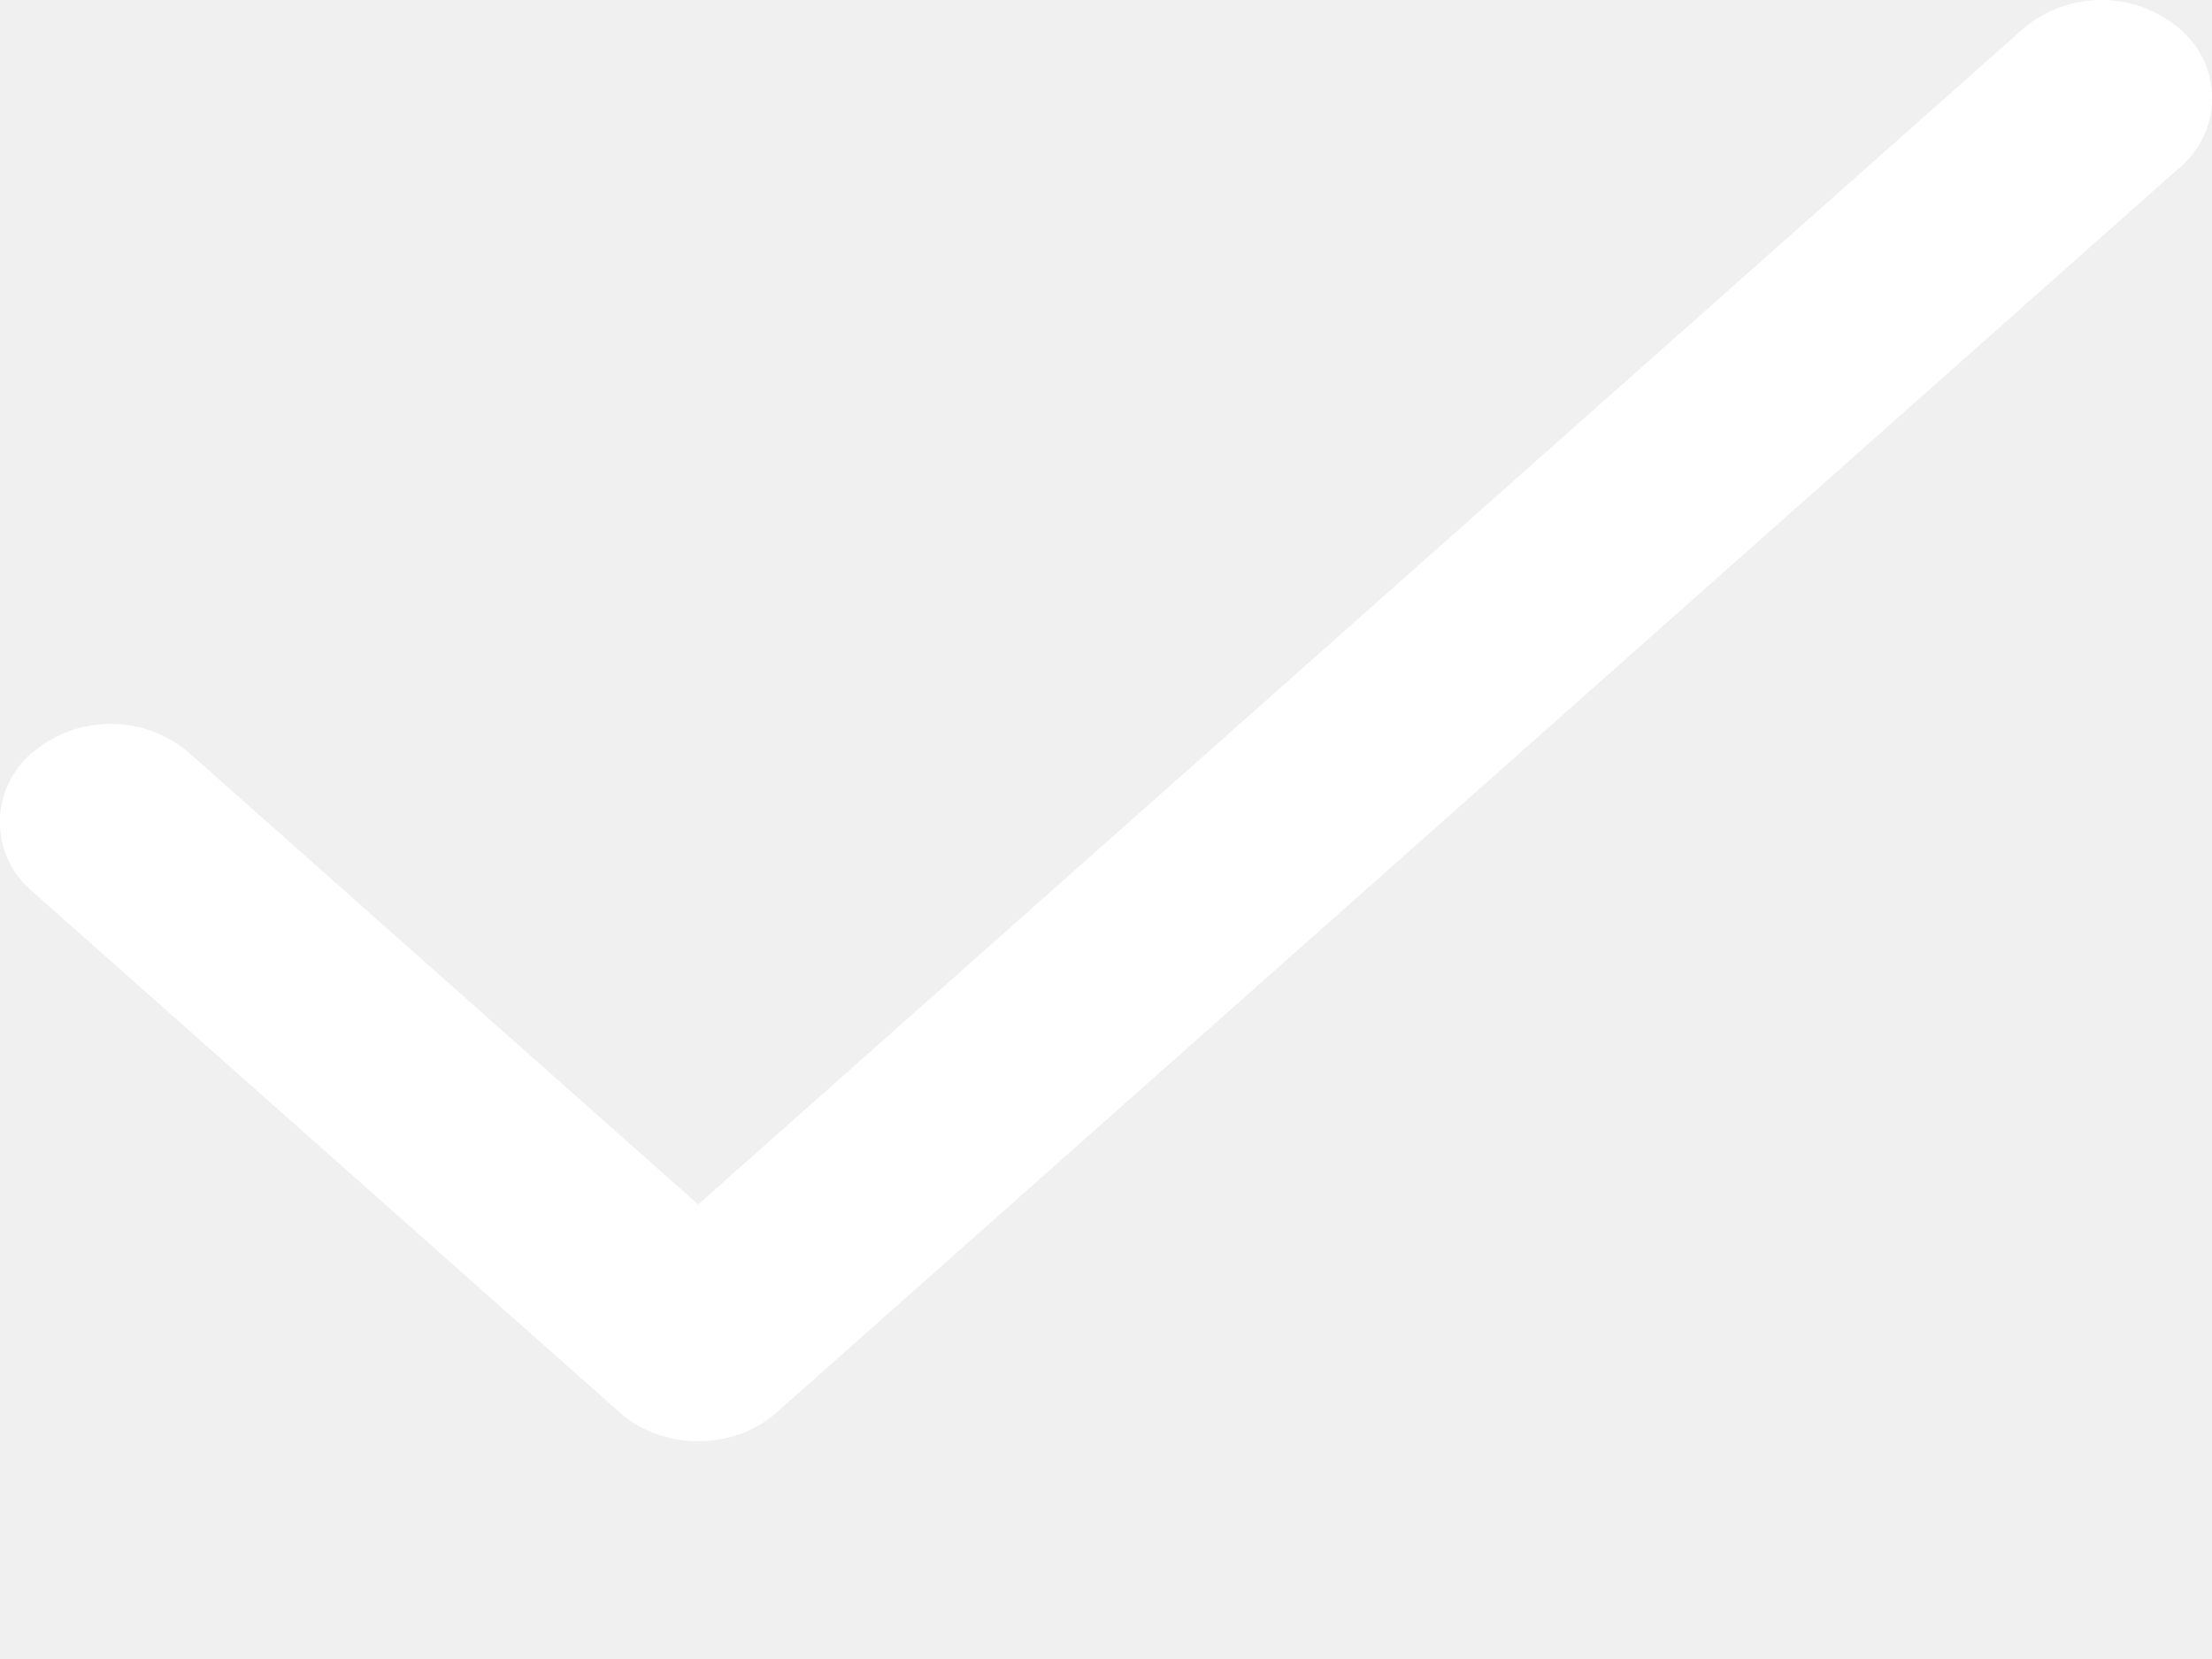
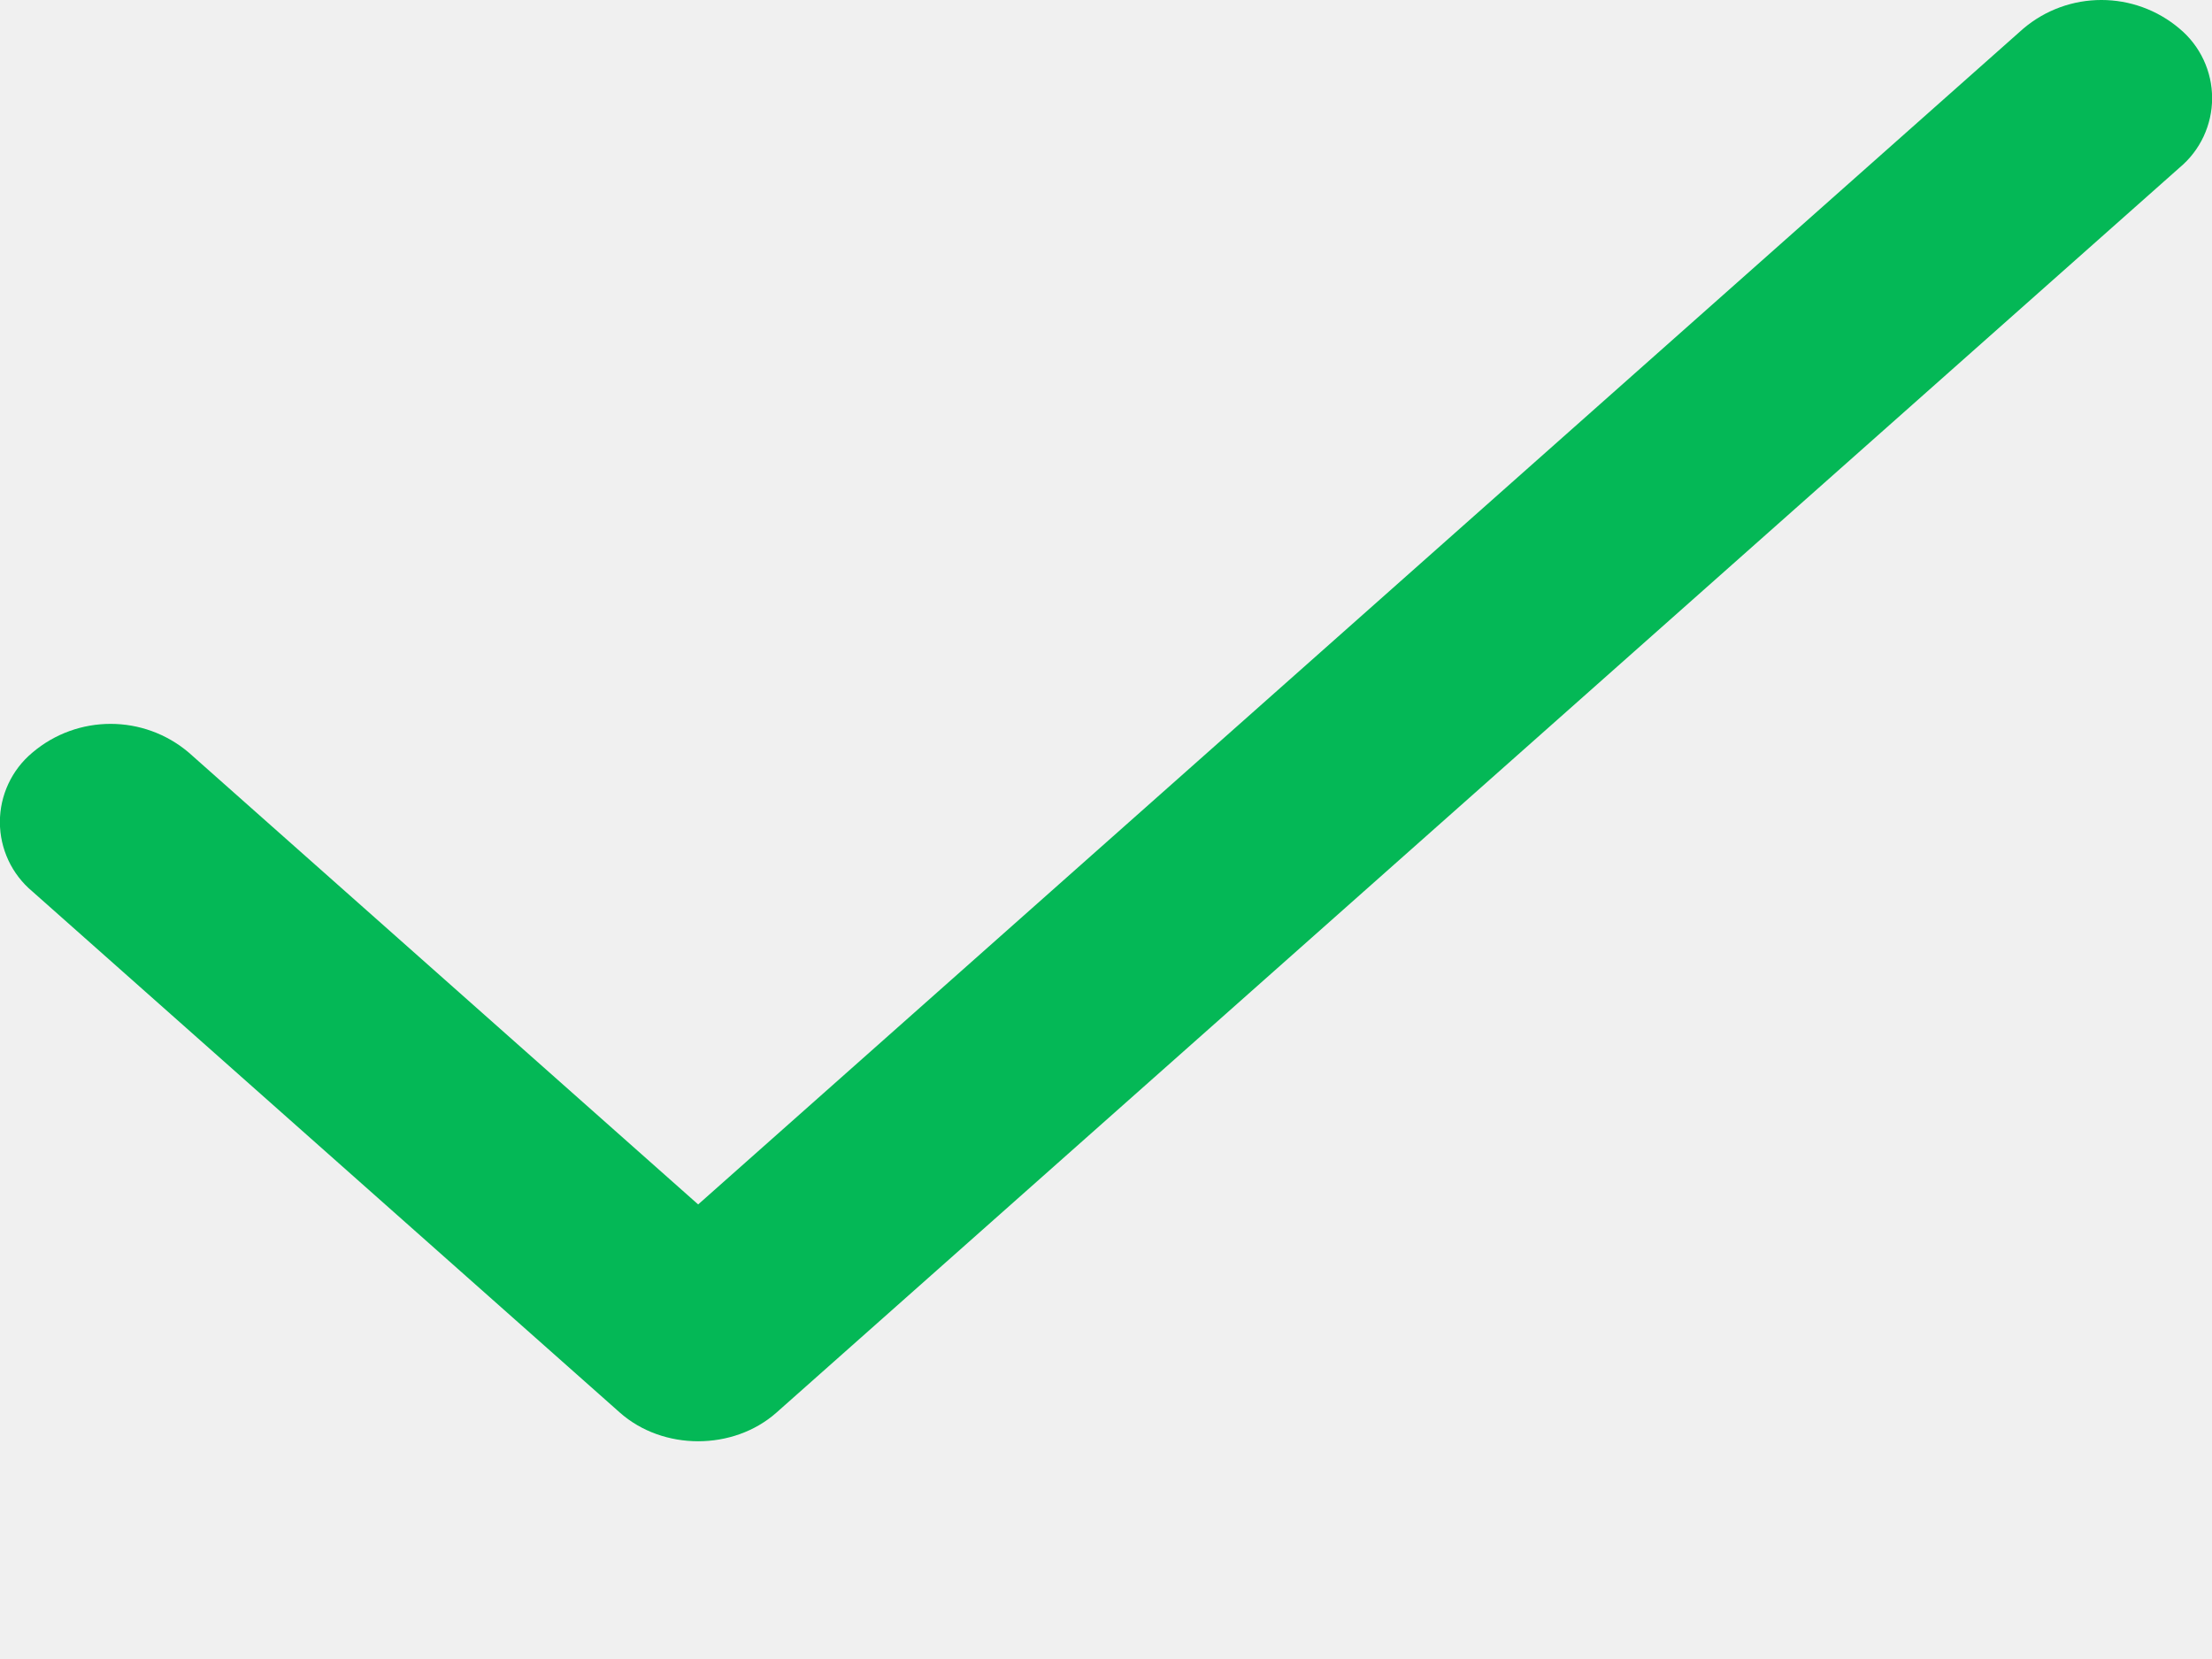
<svg xmlns="http://www.w3.org/2000/svg" width="8" height="6" fill="none">
-   <path d="M7.883.104a.437.437 0 0 0-.566 0L2.525 4.356.683 2.722a.437.437 0 0 0-.566 0 .327.327 0 0 0 0 .502l2.125 1.885c.156.138.41.138.566 0L7.883.606a.327.327 0 0 0 0-.502z" fill="#fff" />
+   <path d="M7.883.104a.437.437 0 0 0-.566 0L2.525 4.356.683 2.722a.437.437 0 0 0-.566 0 .327.327 0 0 0 0 .502l2.125 1.885c.156.138.41.138.566 0L7.883.606a.327.327 0 0 0 0-.502z" fill="#04B856" />
</svg>
